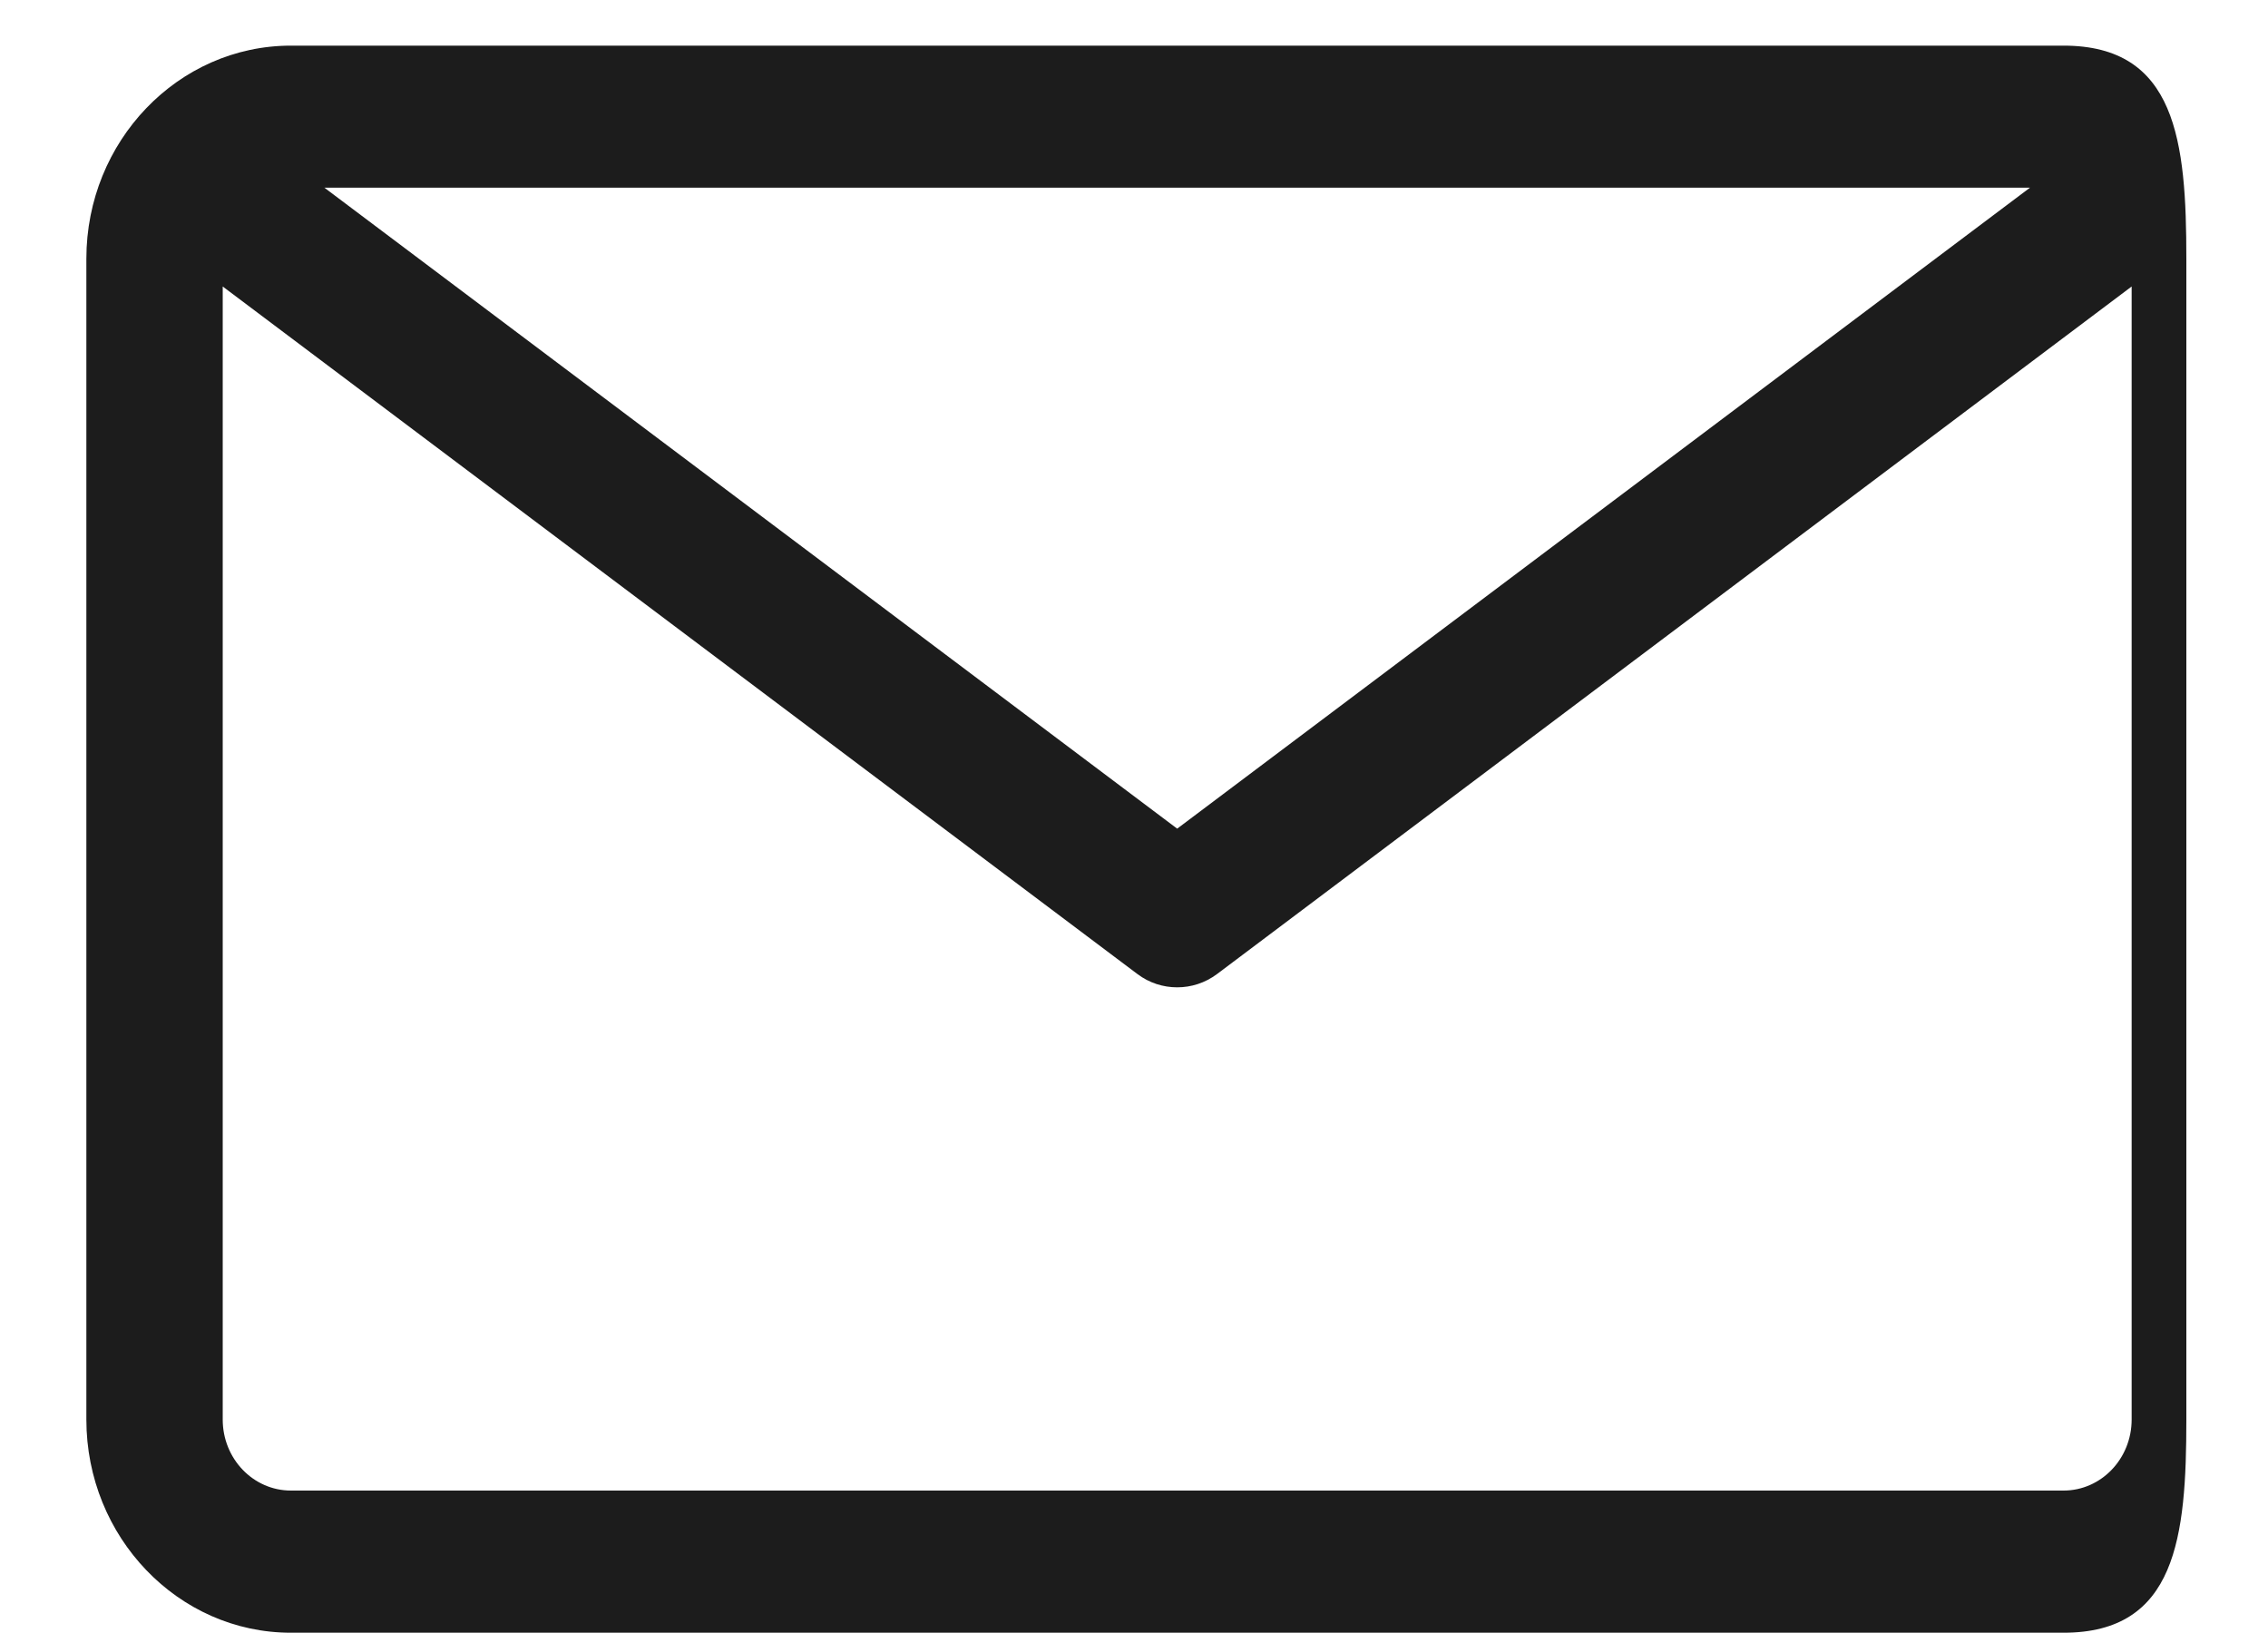
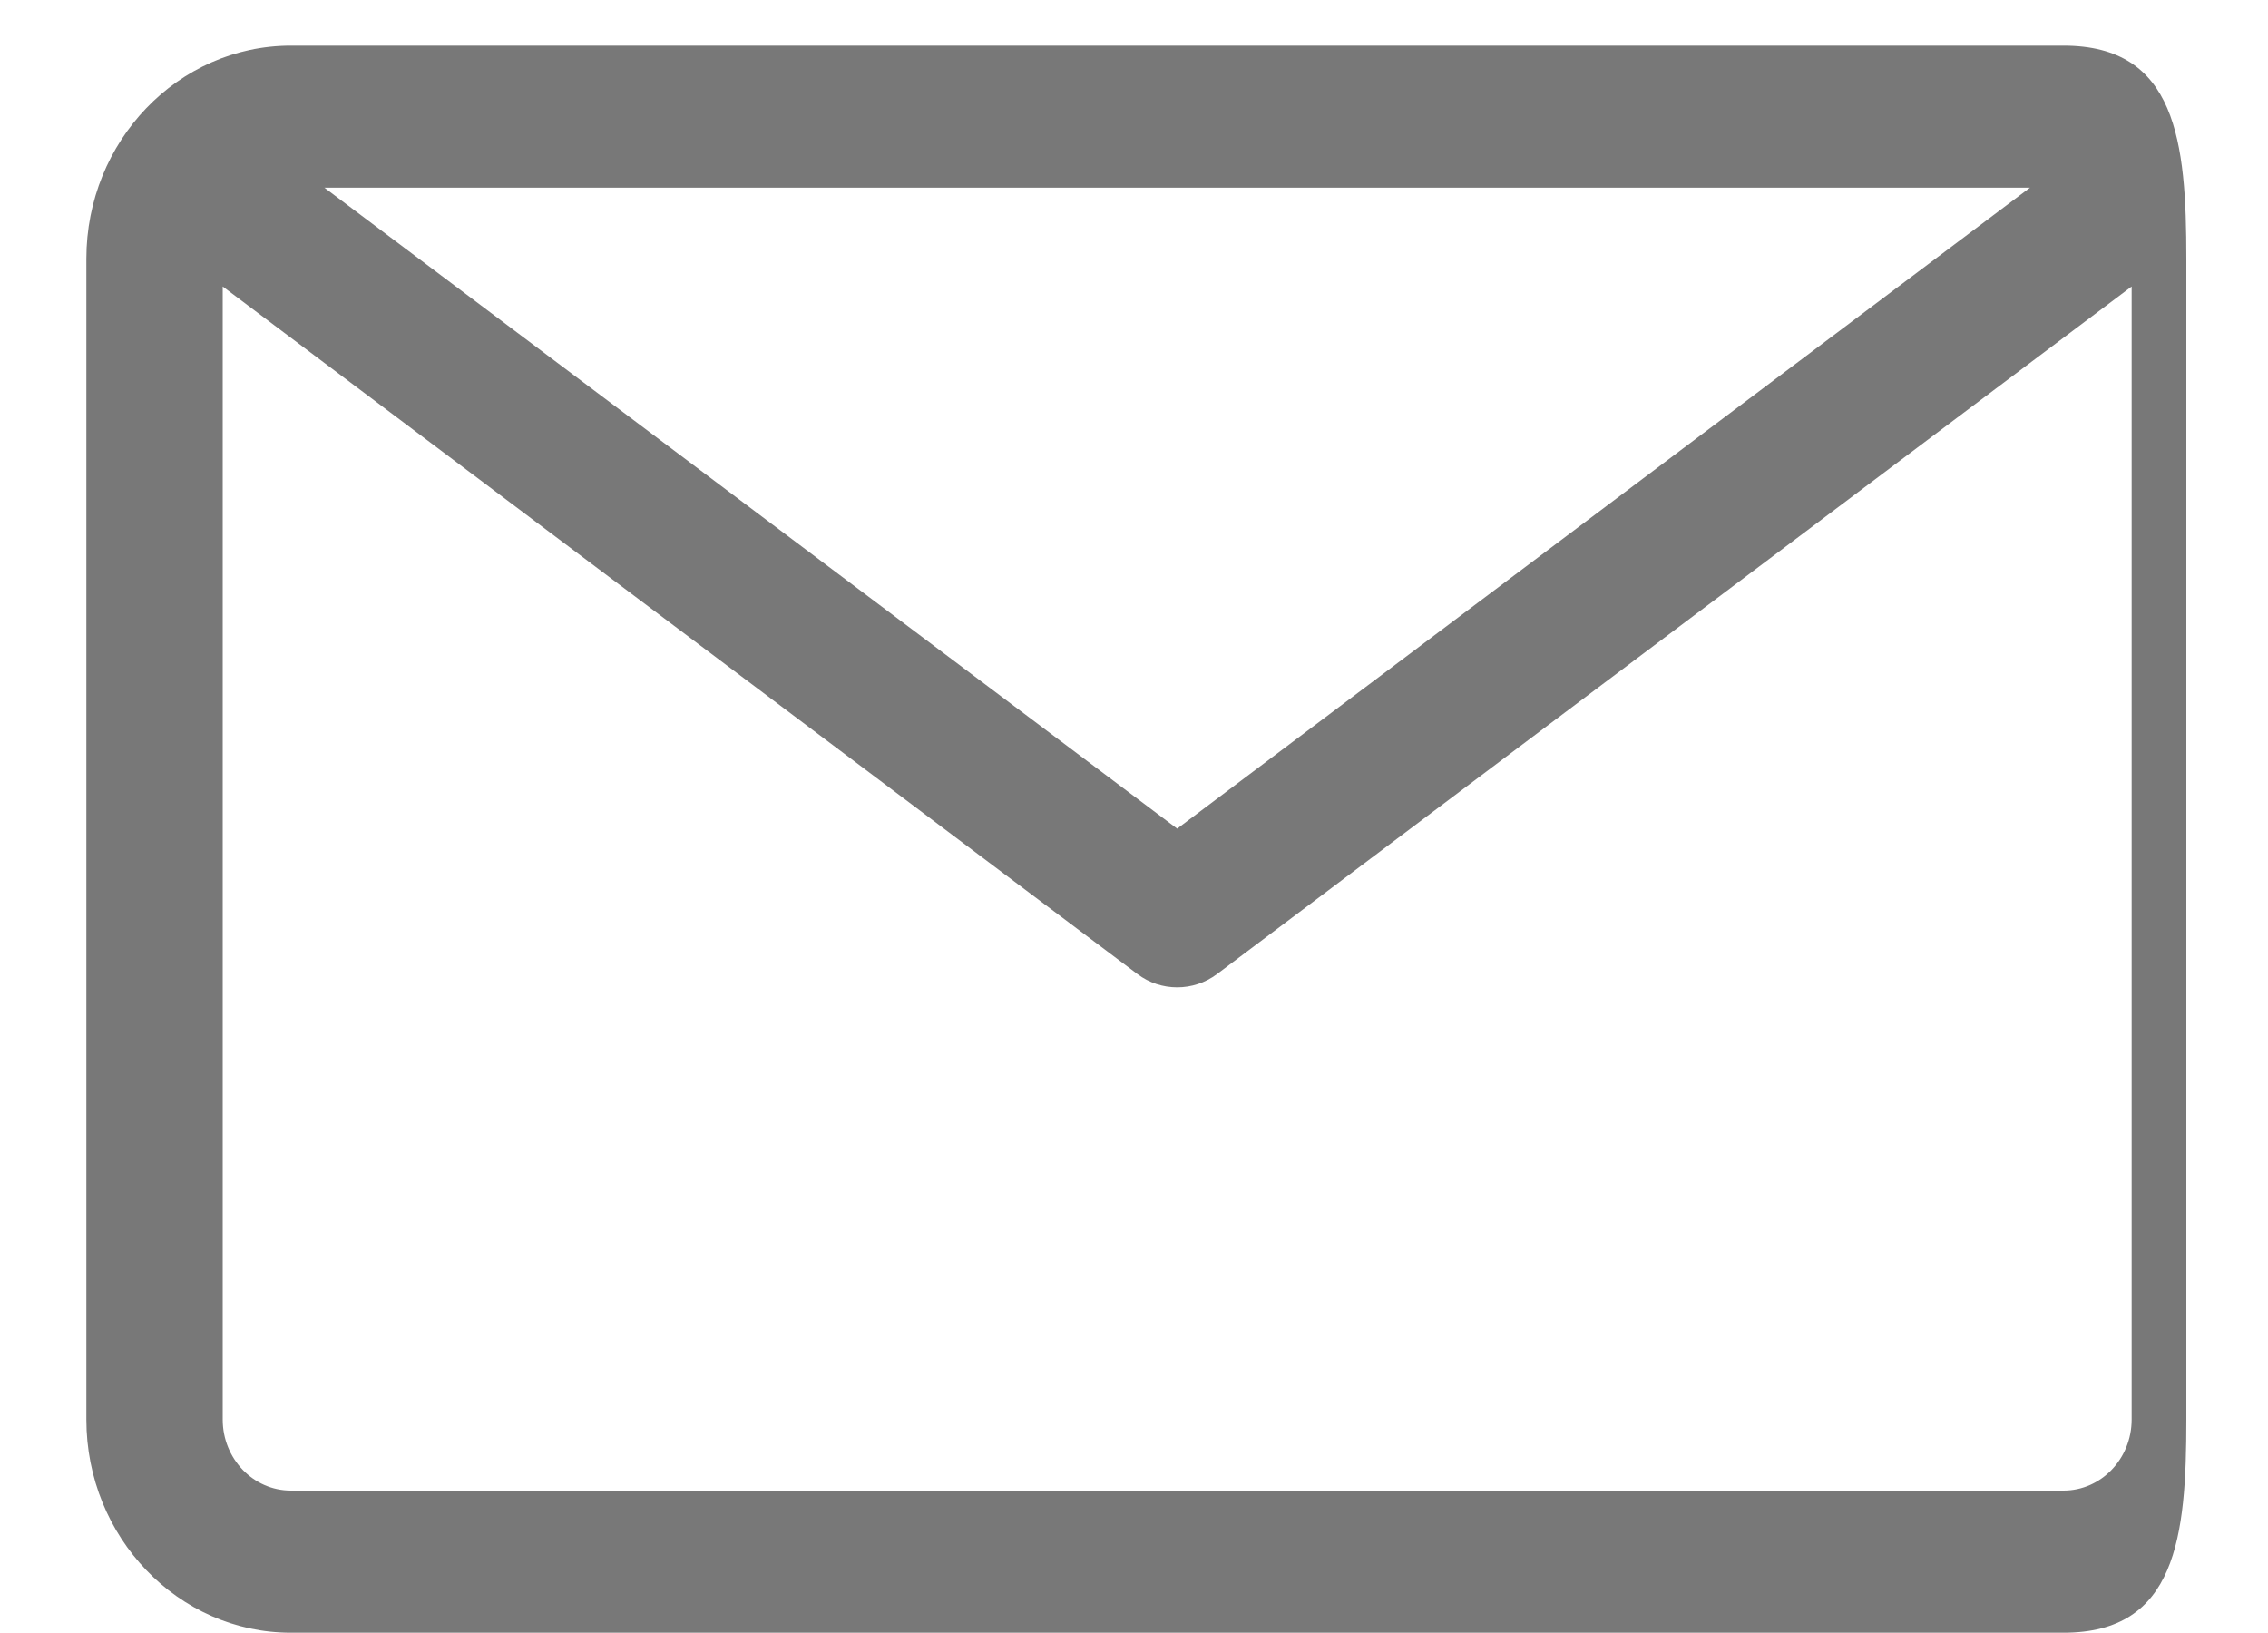
<svg xmlns="http://www.w3.org/2000/svg" width="25px" height="18px">
-   <path fill-rule="evenodd" fill="rgb(28, 28, 28)" d="M22.746,0.503 L3.207,0.503 C1.964,0.503 0.952,1.556 0.952,2.852 L0.952,15.647 C0.952,16.943 1.964,17.997 3.207,17.997 L22.746,17.997 C23.989,17.997 24.1,16.943 24.1,15.647 L24.1,2.852 C24.1,1.556 23.989,0.503 22.746,0.503 ZM22.376,2.069 L12.976,9.134 L3.576,2.069 L22.376,2.069 ZM22.746,16.430 L3.207,16.430 C2.792,16.430 2.455,16.080 2.455,15.647 L2.455,3.158 L12.537,10.736 C12.668,10.835 12.822,10.883 12.976,10.883 C13.130,10.883 13.284,10.835 13.416,10.736 L23.497,3.158 L23.497,15.647 C23.497,16.080 23.160,16.430 22.746,16.430 Z" />
+   <path fill-rule="evenodd" fill="#787878" d="M22.746,0.503 L3.207,0.503 C1.964,0.503 0.952,1.556 0.952,2.852 L0.952,15.647 C0.952,16.943 1.964,17.997 3.207,17.997 L22.746,17.997 C23.989,17.997 24.1,16.943 24.1,15.647 L24.1,2.852 C24.1,1.556 23.989,0.503 22.746,0.503 ZM22.376,2.069 L12.976,9.134 L3.576,2.069 L22.376,2.069 ZM22.746,16.430 L3.207,16.430 C2.792,16.430 2.455,16.080 2.455,15.647 L2.455,3.158 L12.537,10.736 C12.668,10.835 12.822,10.883 12.976,10.883 C13.130,10.883 13.284,10.835 13.416,10.736 L23.497,3.158 L23.497,15.647 C23.497,16.080 23.160,16.430 22.746,16.430 Z" />
</svg>
